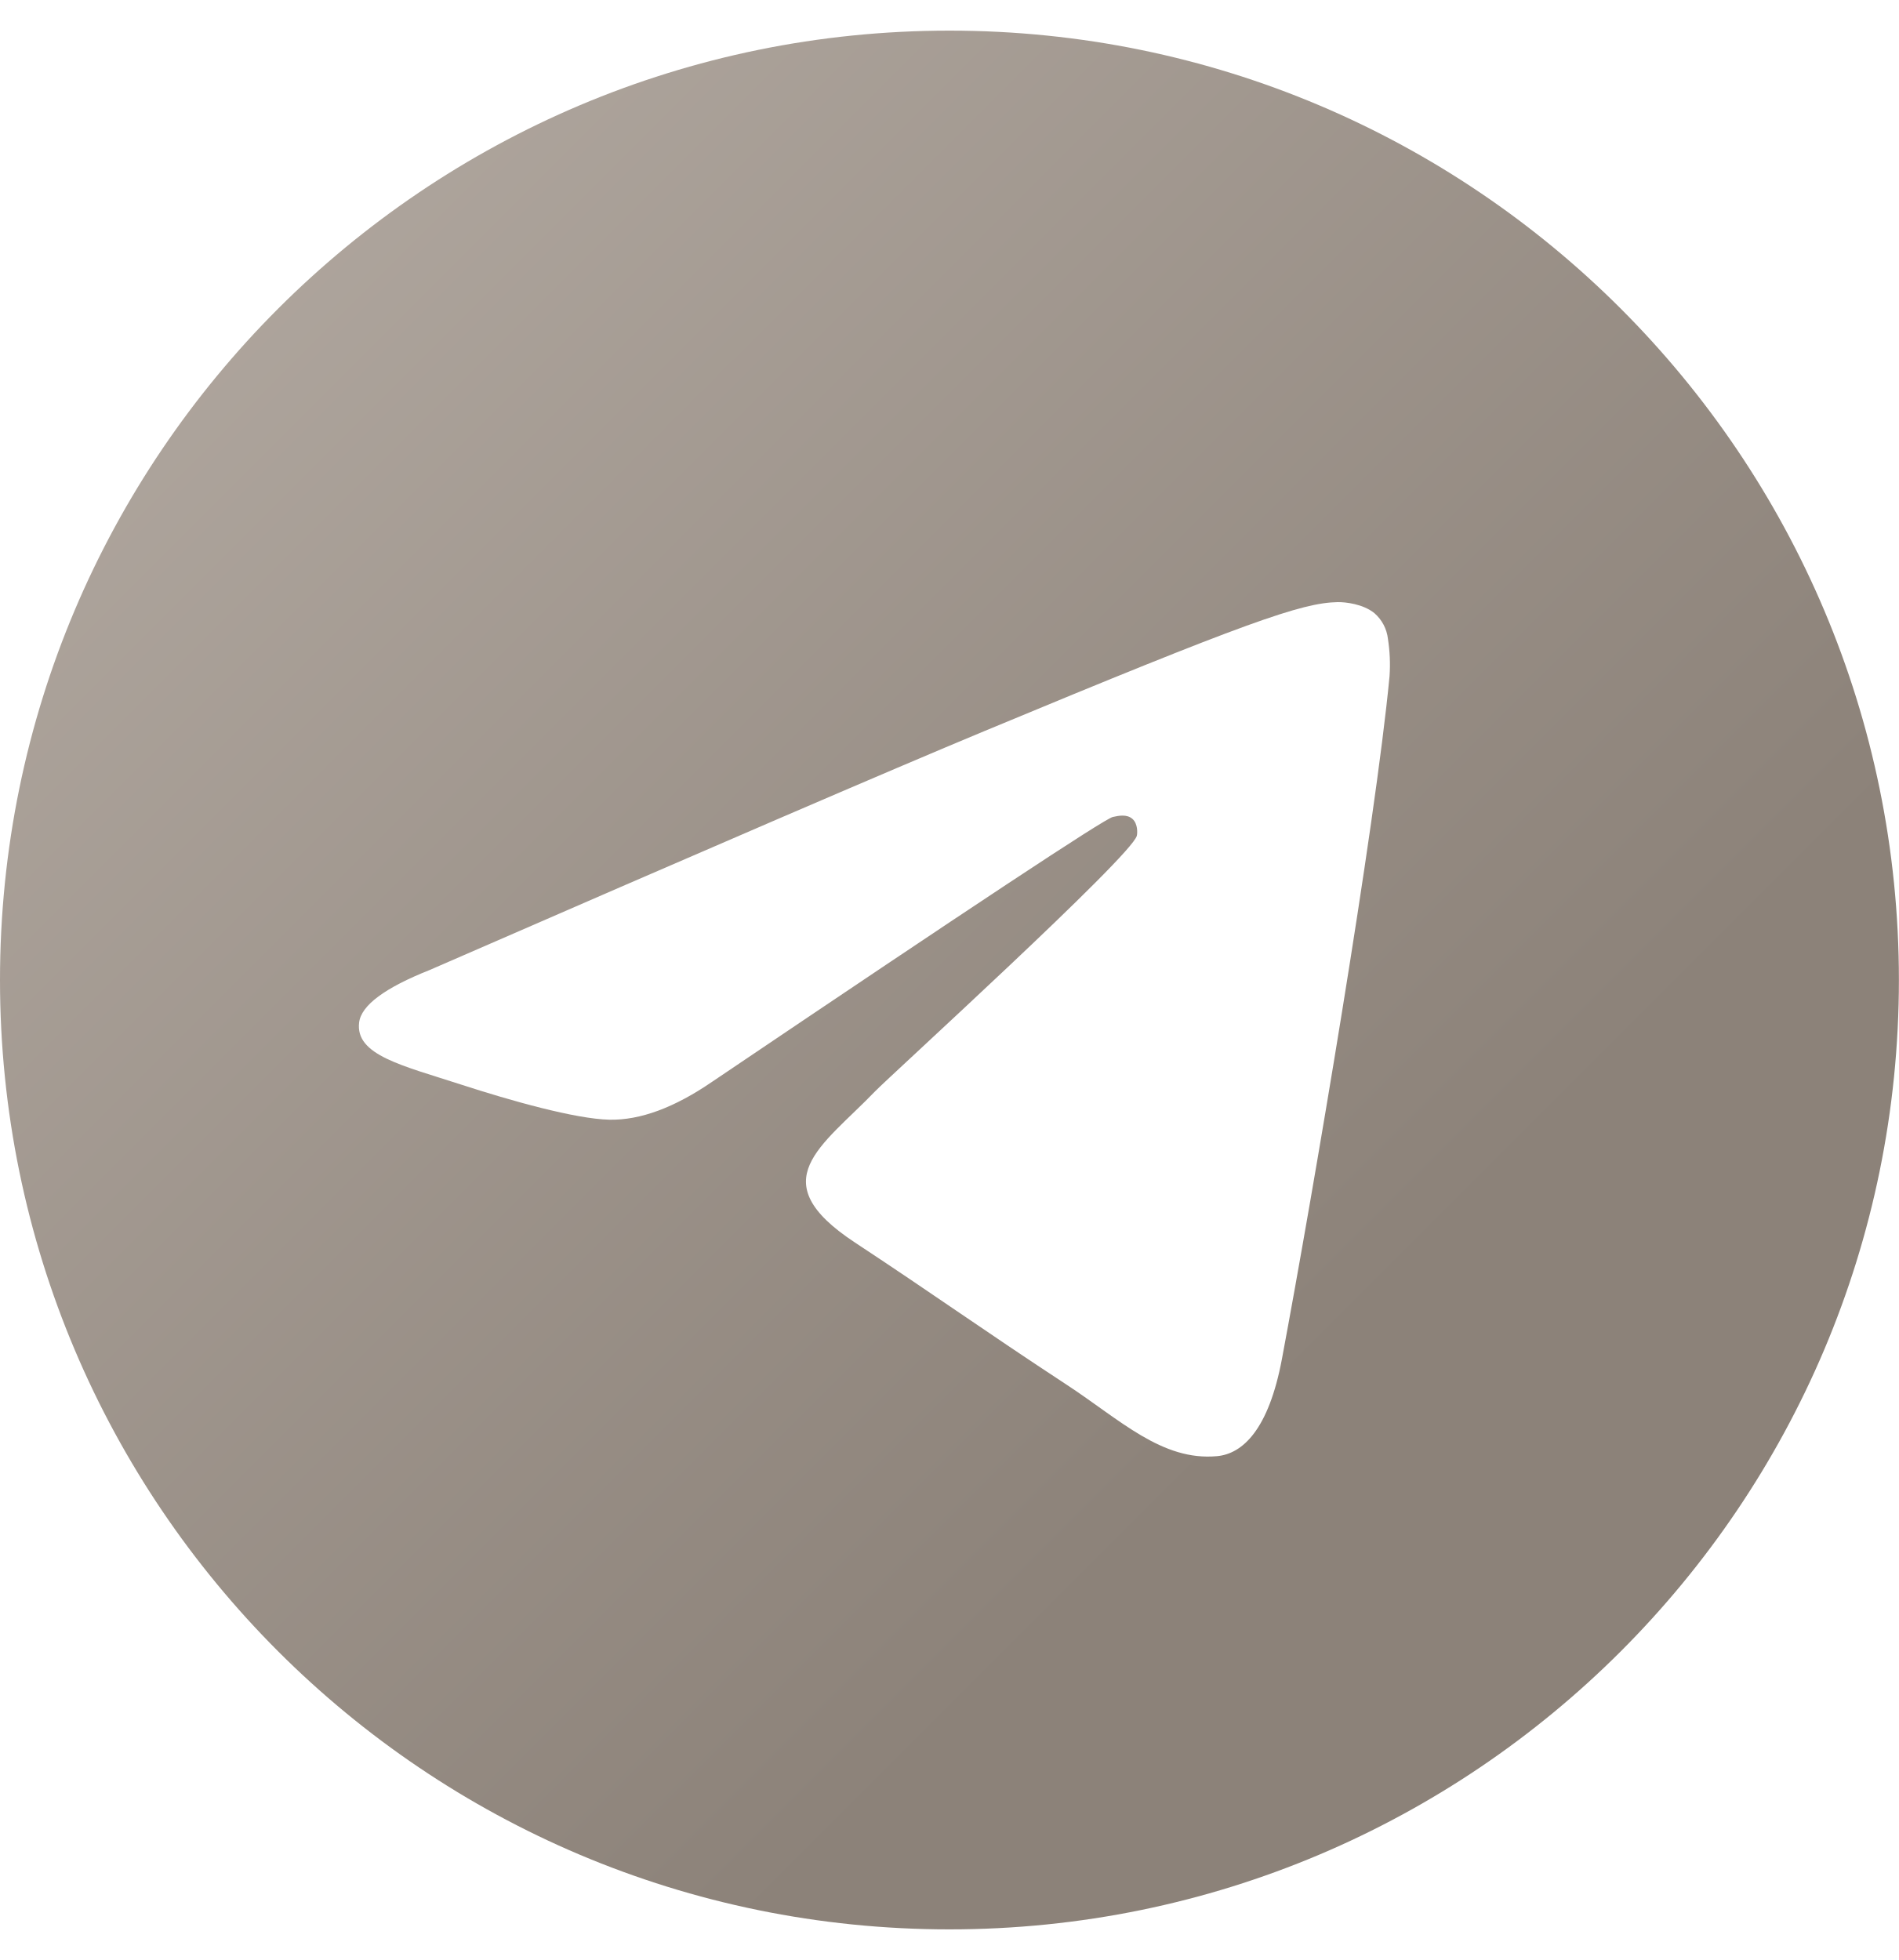
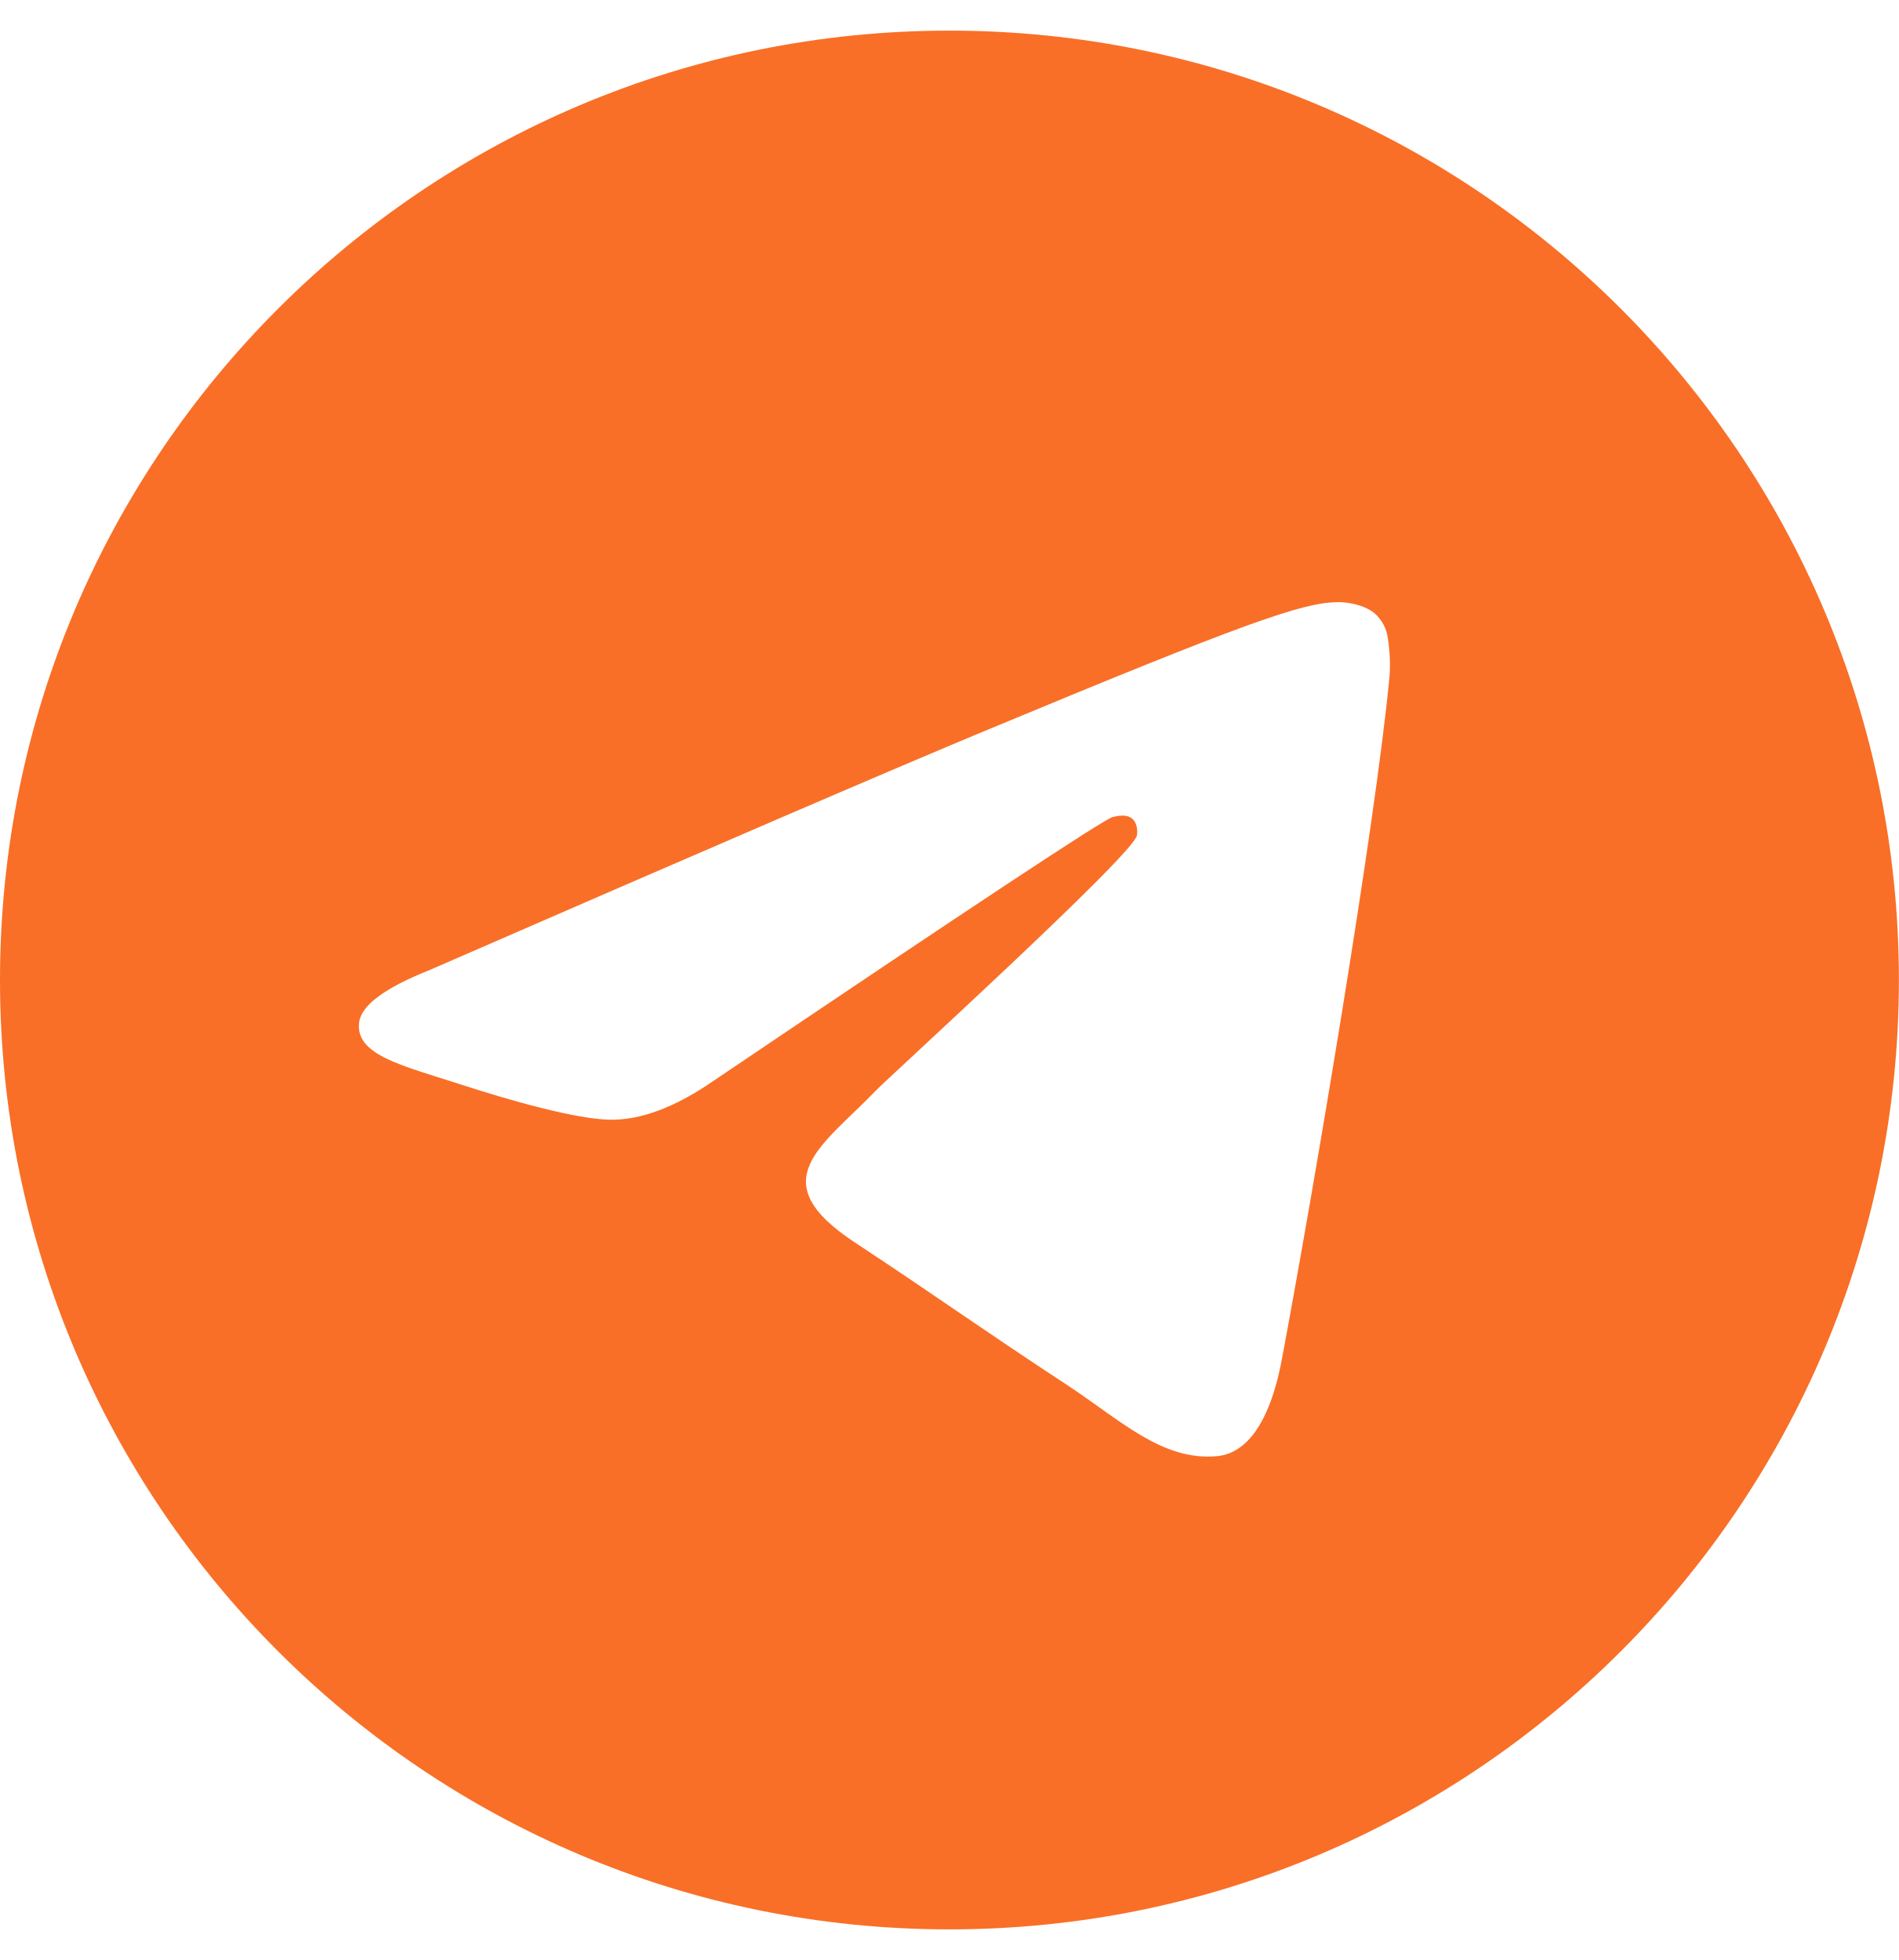
<svg xmlns="http://www.w3.org/2000/svg" width="496" height="512" viewBox="0 0 496 512">
  <defs>
    <linearGradient id="Grad" gradientUnits="userSpaceOnUse" x1="0%" y1="0%" x2="100%" y2="0%" gradientTransform="rotate(45)">
-       <stop offset="0%" stop-color="#b6ada5" />
-       <stop offset="100%" stop-color="#8c8279" />
+       <stop offset="0%" stop-color="#F96F27" />
+       <stop offset="100%" stop-color="#F96F27" />
    </linearGradient>
  </defs>
  <path fill="url(#Grad)" d="M248 8C111.033 8 0 119.033 0 256s111.033 248 248 248s248-111.033 248-248S384.967 8 248 8Zm114.952 168.66c-3.732 39.215-19.881 134.378-28.1 178.3c-3.476 18.584-10.322 24.816-16.948 25.425c-14.4 1.326-25.338-9.517-39.287-18.661c-21.827-14.308-34.158-23.215-55.346-37.177c-24.485-16.135-8.612-25 5.342-39.5c3.652-3.793 67.107-61.51 68.335-66.746c.153-.655.3-3.1-1.154-4.384s-3.59-.849-5.135-.5q-3.283.746-104.608 69.142q-14.845 10.194-26.894 9.934c-8.855-.191-25.888-5.006-38.551-9.123c-15.531-5.048-27.875-7.717-26.8-16.291q.84-6.7 18.45-13.7q108.446-47.248 144.628-62.3c68.872-28.647 83.183-33.623 92.511-33.789c2.052-.034 6.639.474 9.61 2.885a10.452 10.452 0 0 1 3.53 6.716a43.765 43.765 0 0 1 .417 9.769Z" />
</svg>
